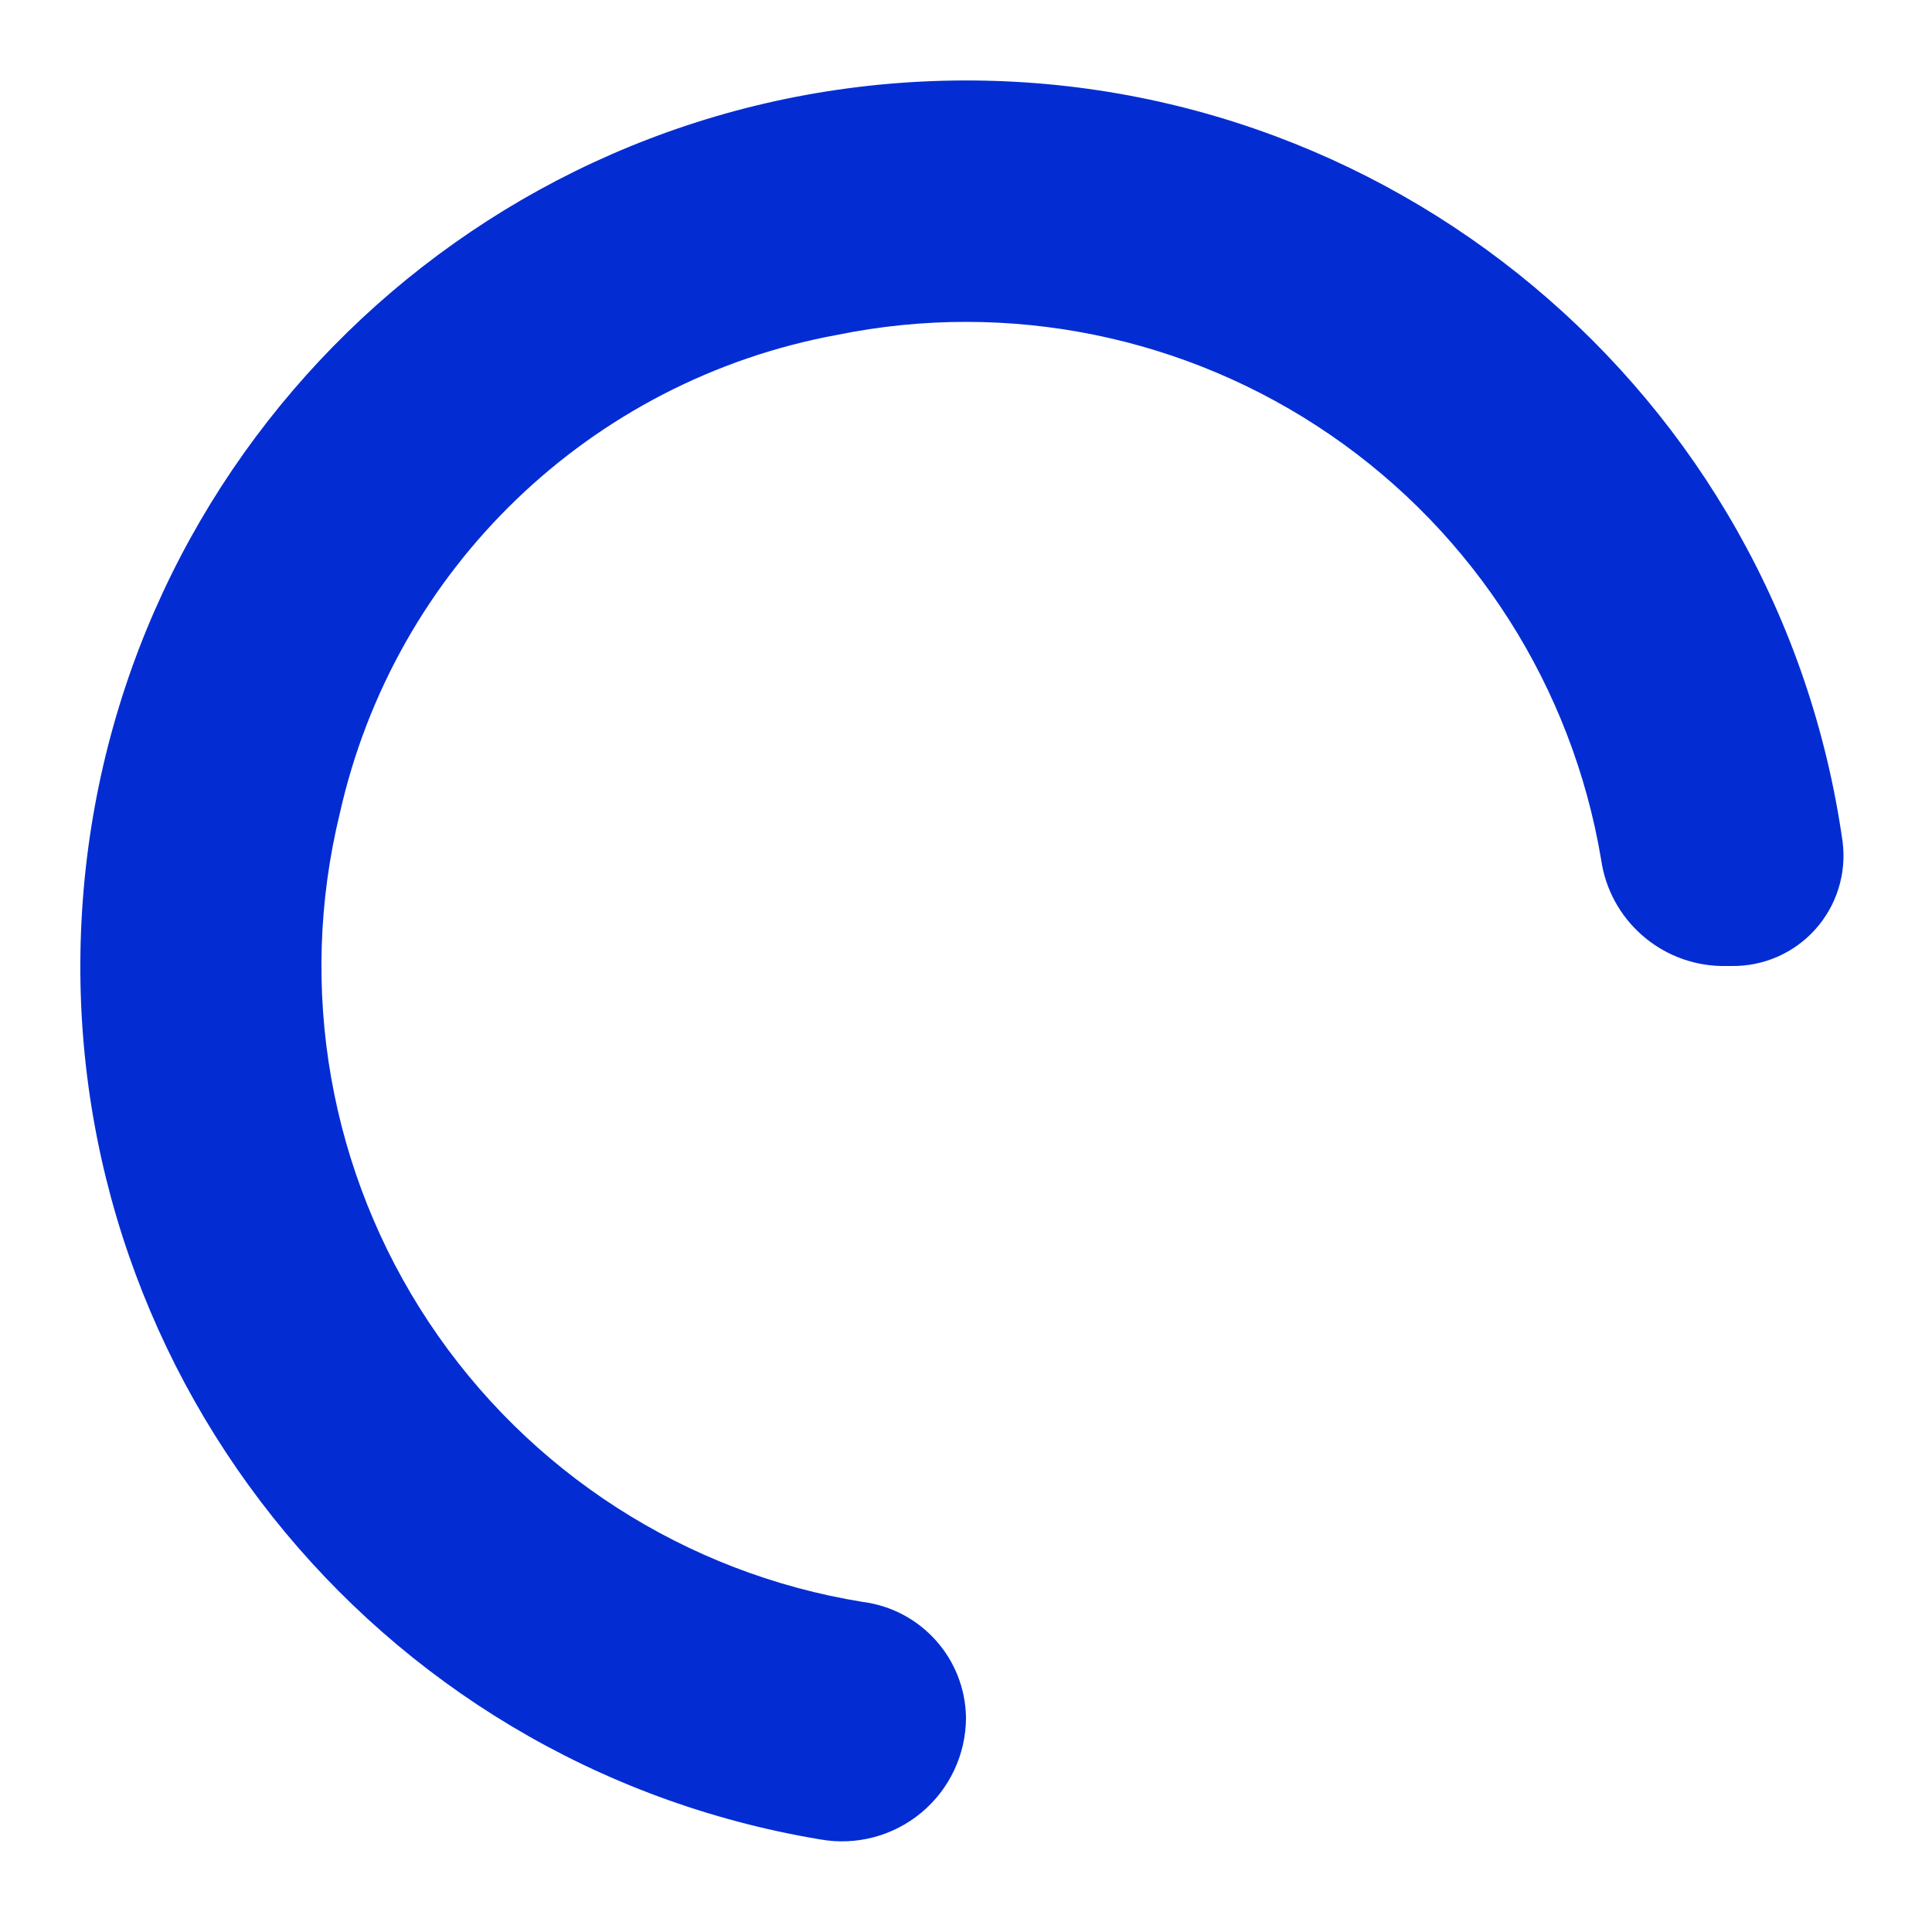
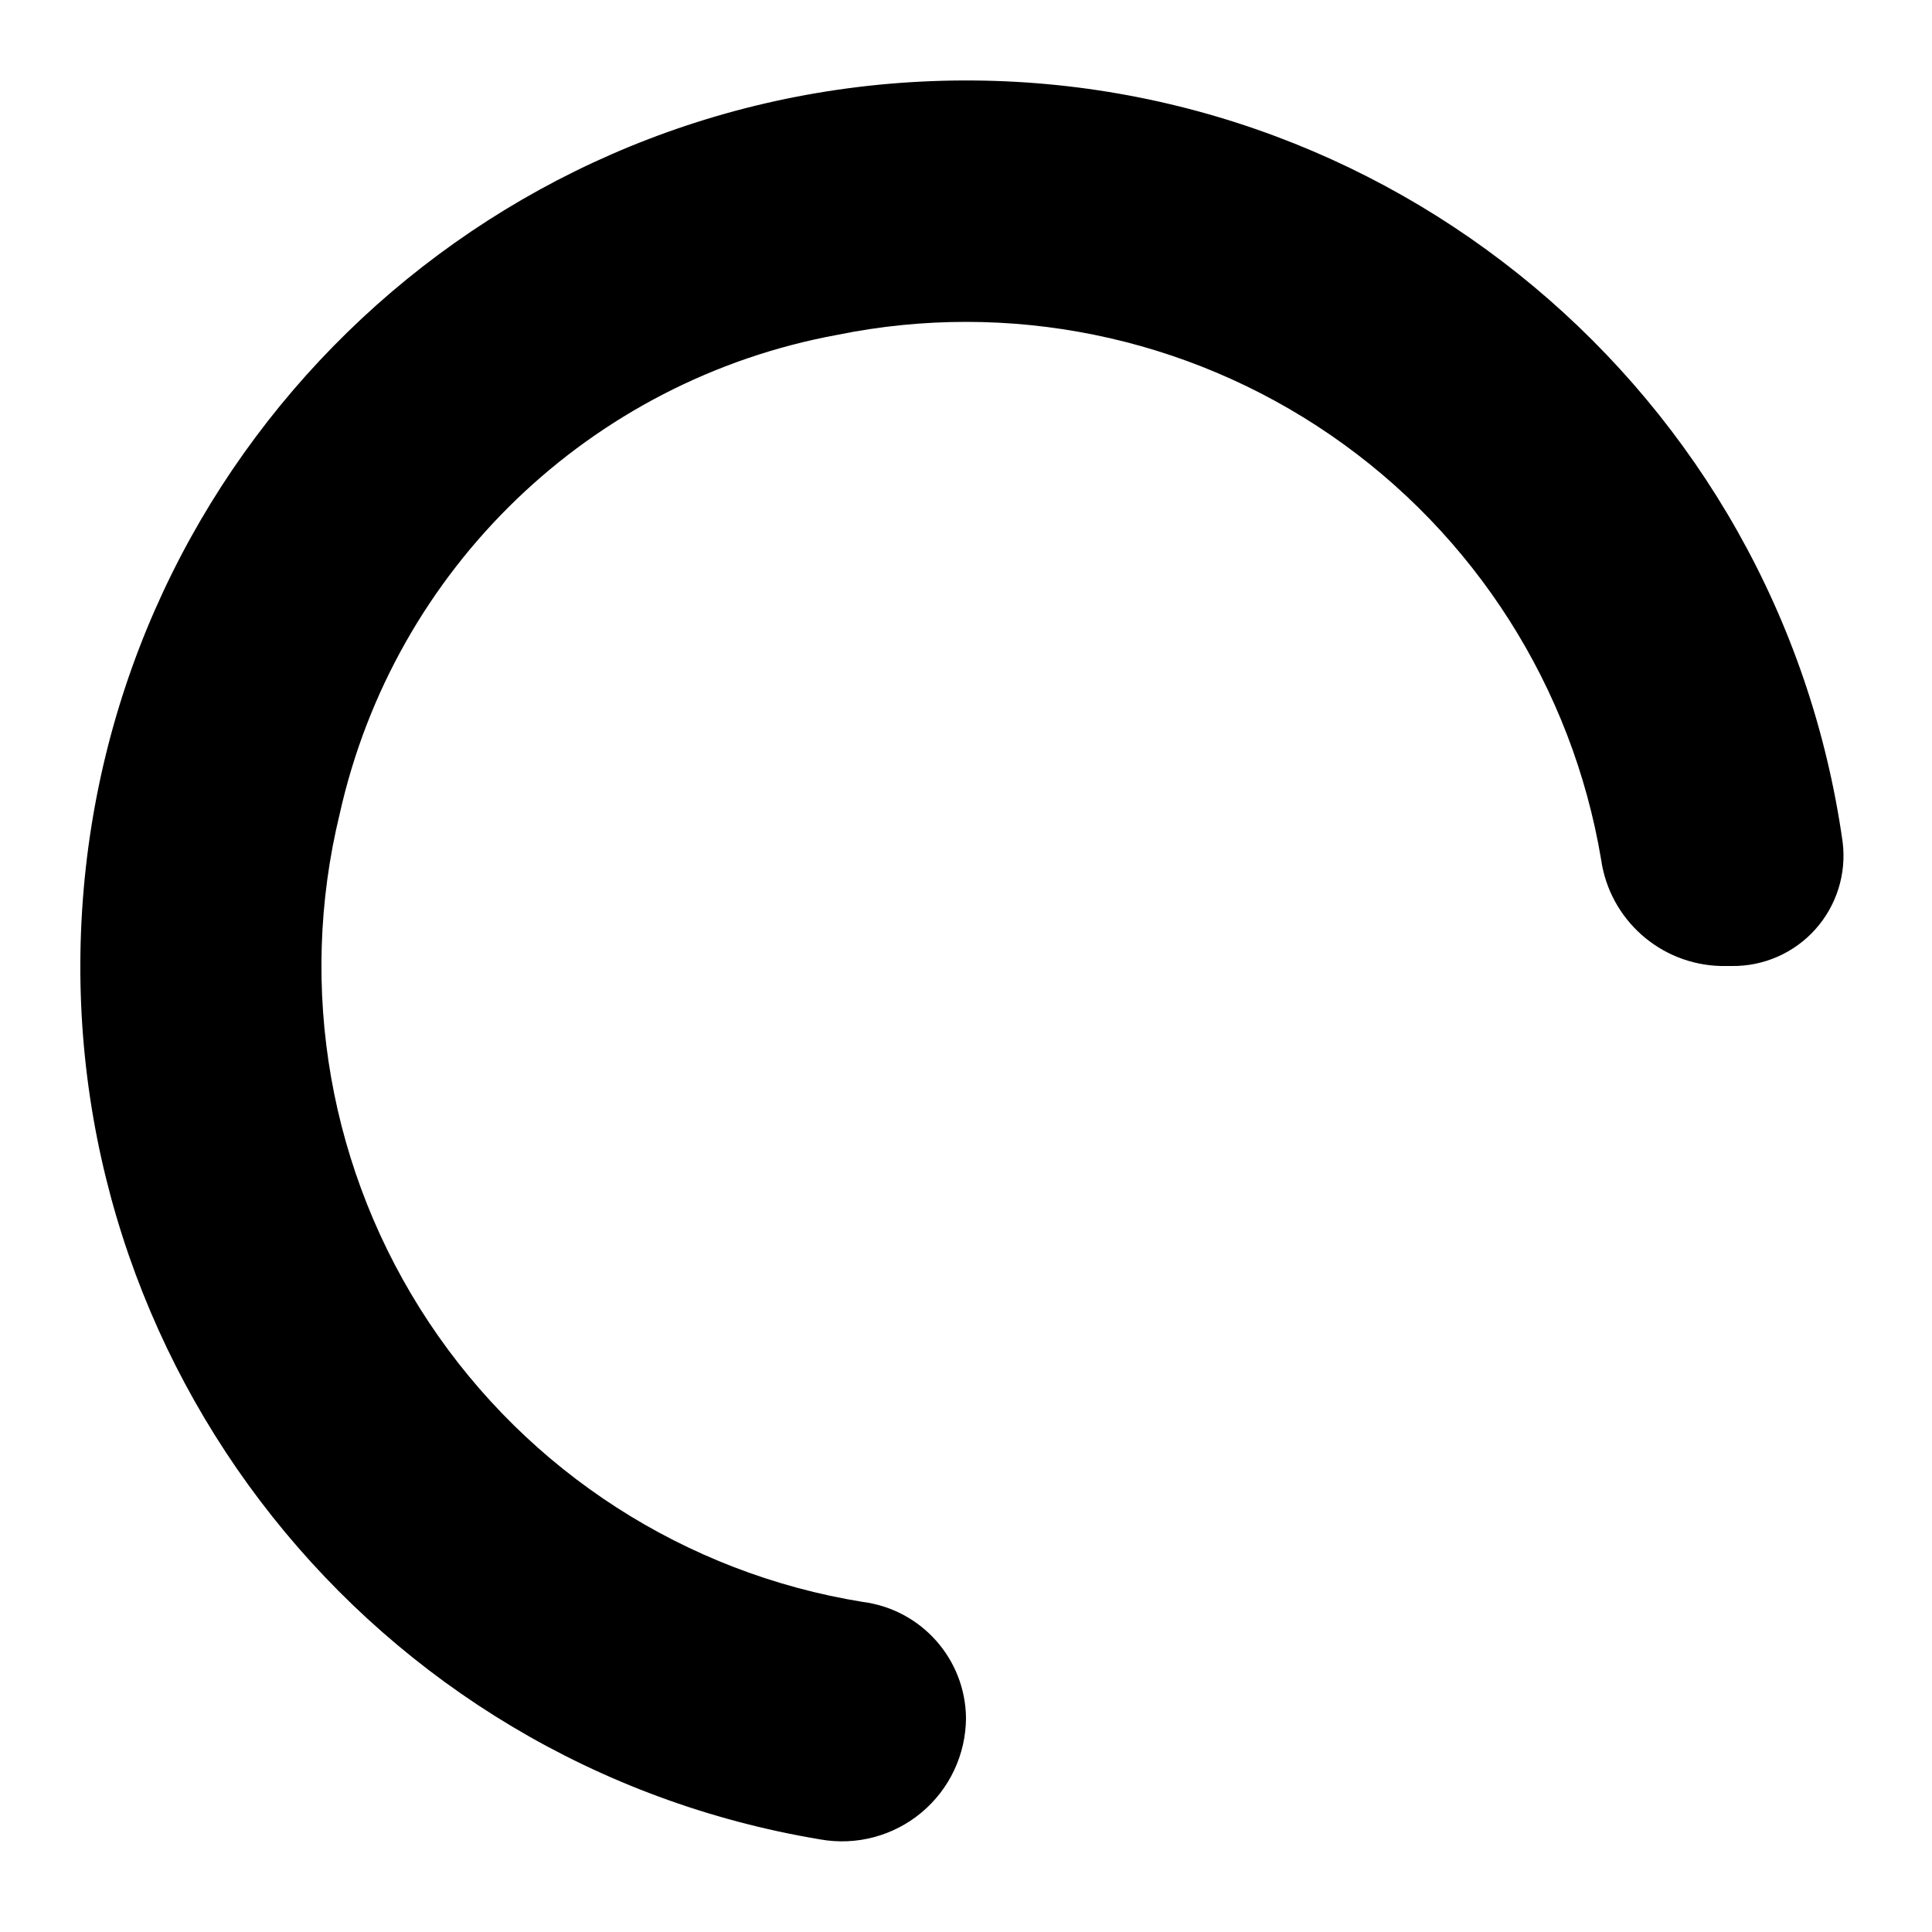
- <svg xmlns="http://www.w3.org/2000/svg" fill="hsl(228, 97%, 42%)" viewBox="0 0 24 24">
+ <svg xmlns="http://www.w3.org/2000/svg" fill="currentColor" viewBox="0 0 24 24">
  <path d="M10.72,19.9a8,8,0,0,1-6.5-9.79A7.77,7.77,0,0,1,10.4,4.16a8,8,0,0,1,9.49,6.52A1.54,1.54,0,0,0,21.38,12h.13a1.37,1.37,0,0,0,1.38-1.54,11,11,0,1,0-12.7,12.39A1.54,1.54,0,0,0,12,21.34h0A1.47,1.47,0,0,0,10.72,19.9Z">
    <animateTransform attributeName="transform" type="rotate" dur="0.75s" values="0 12 12;360 12 12" repeatCount="indefinite" />
  </path>
</svg>
